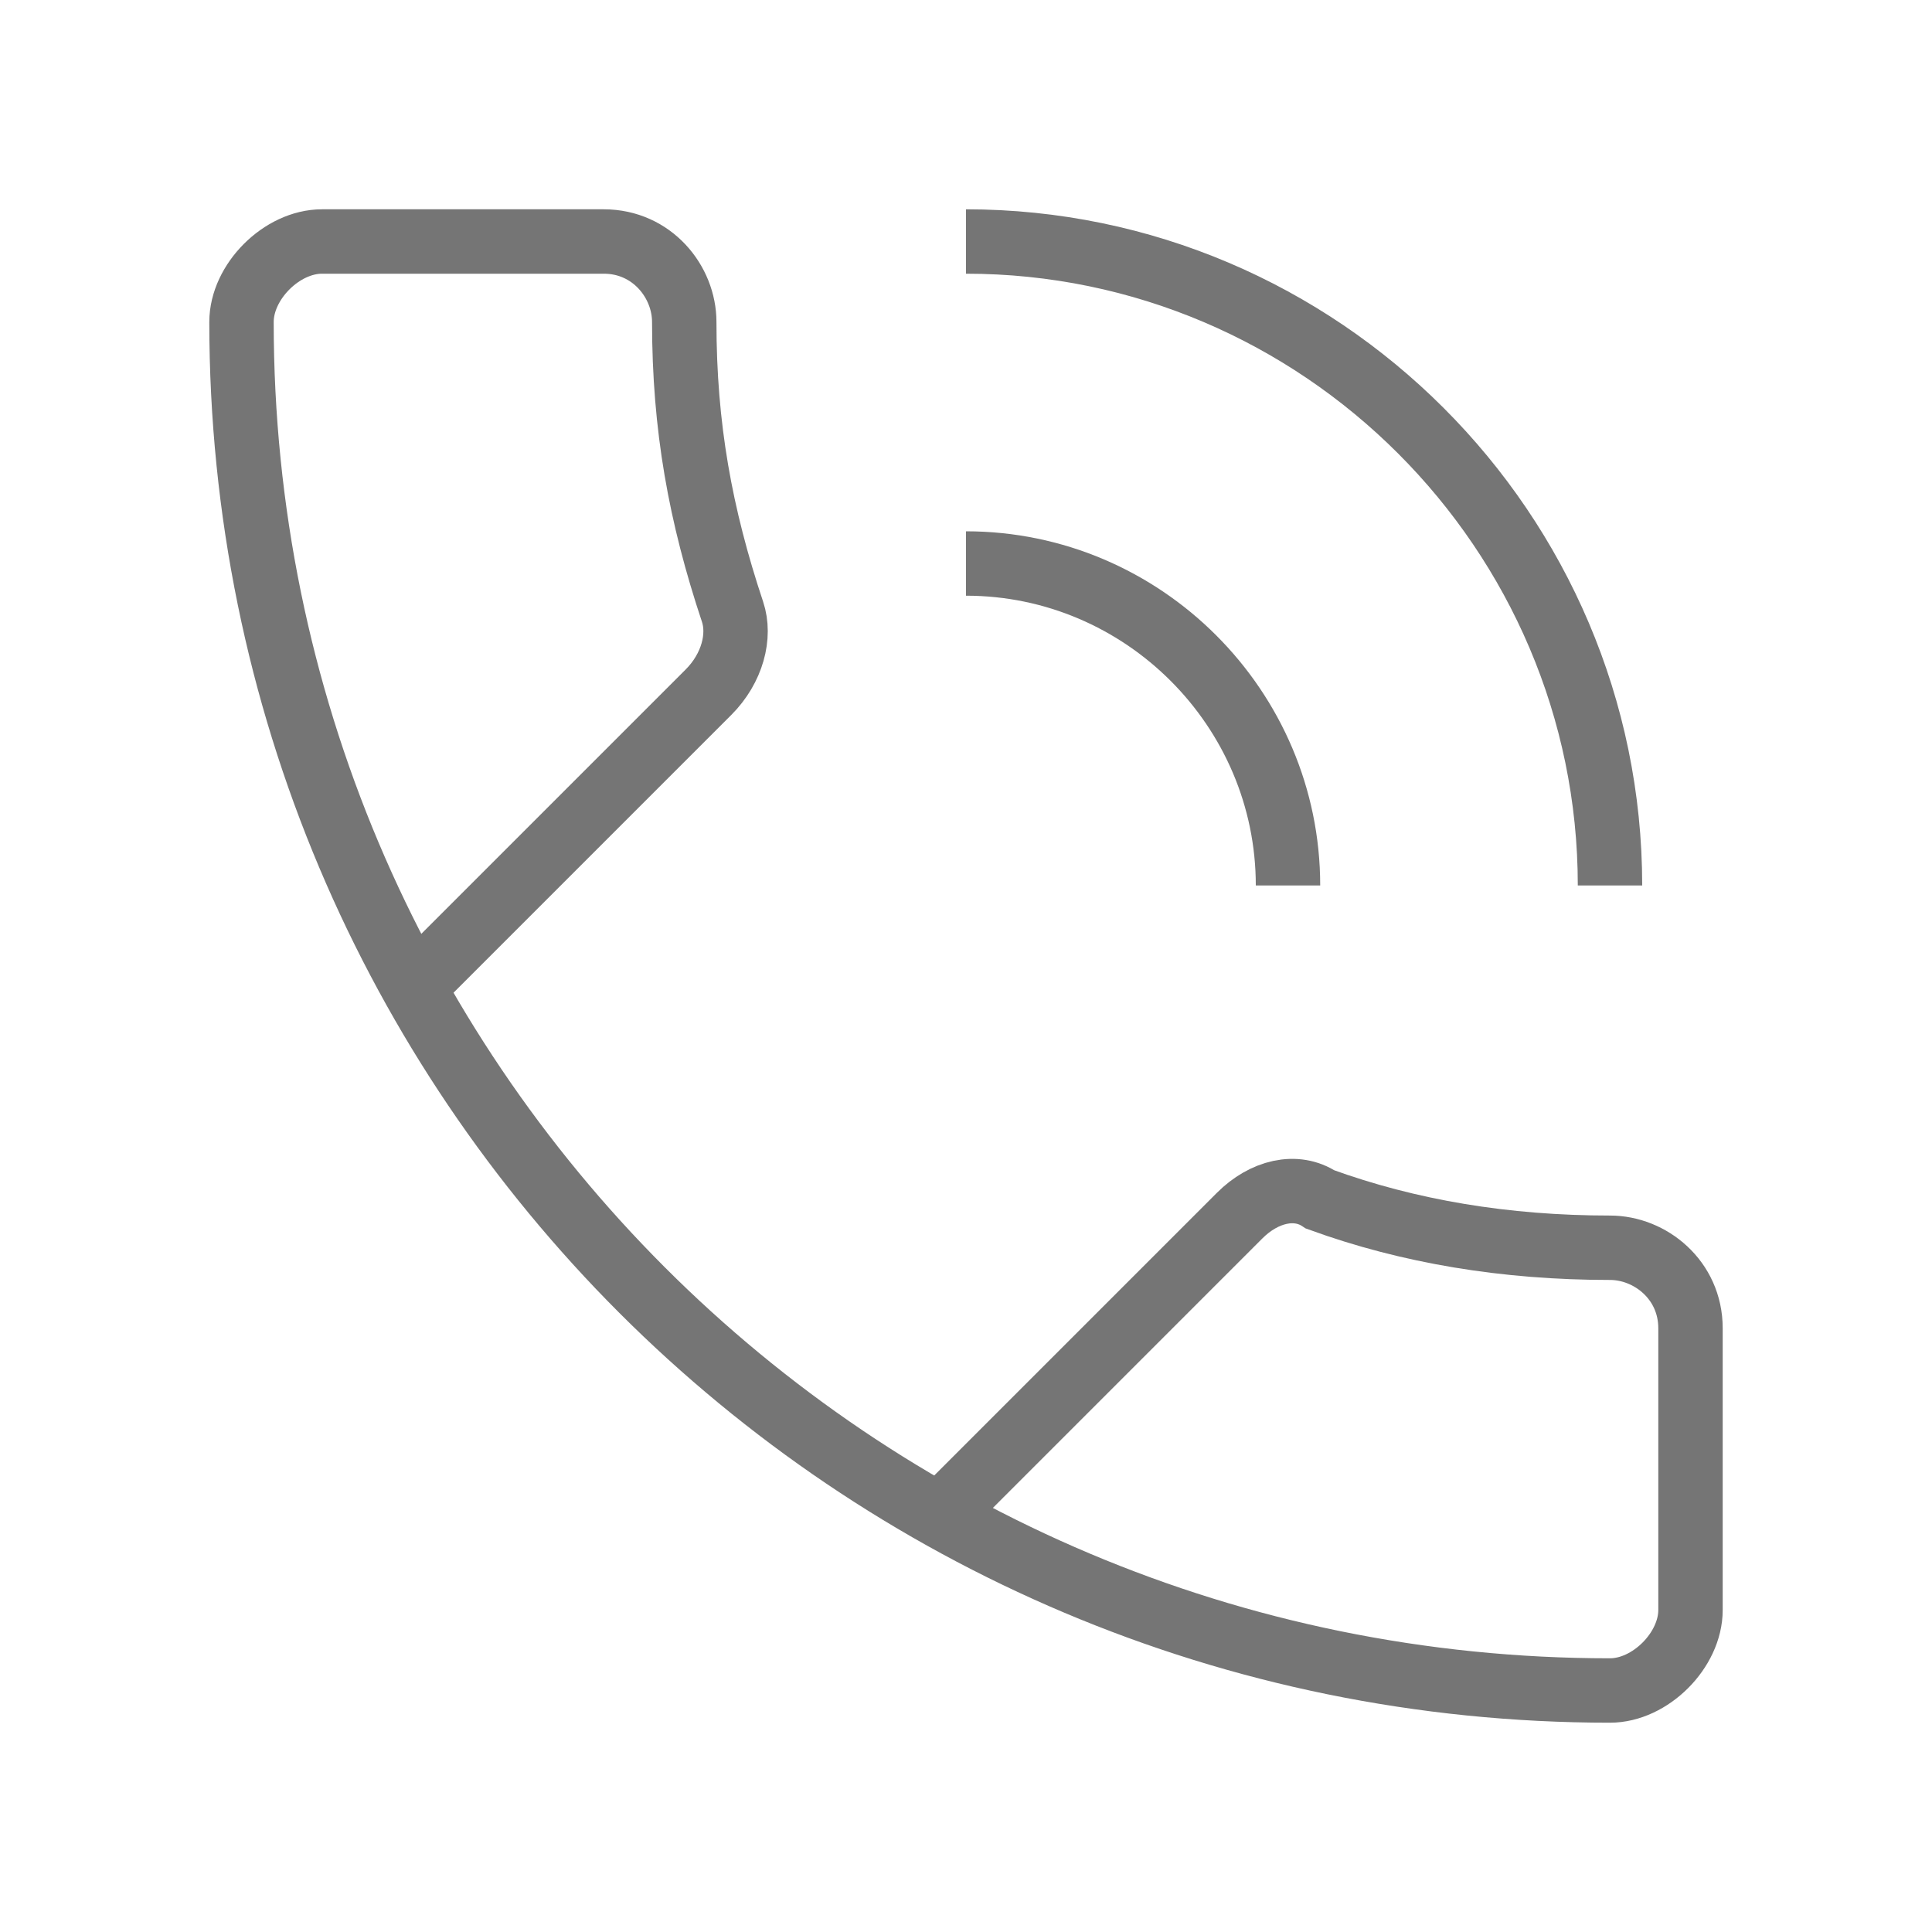
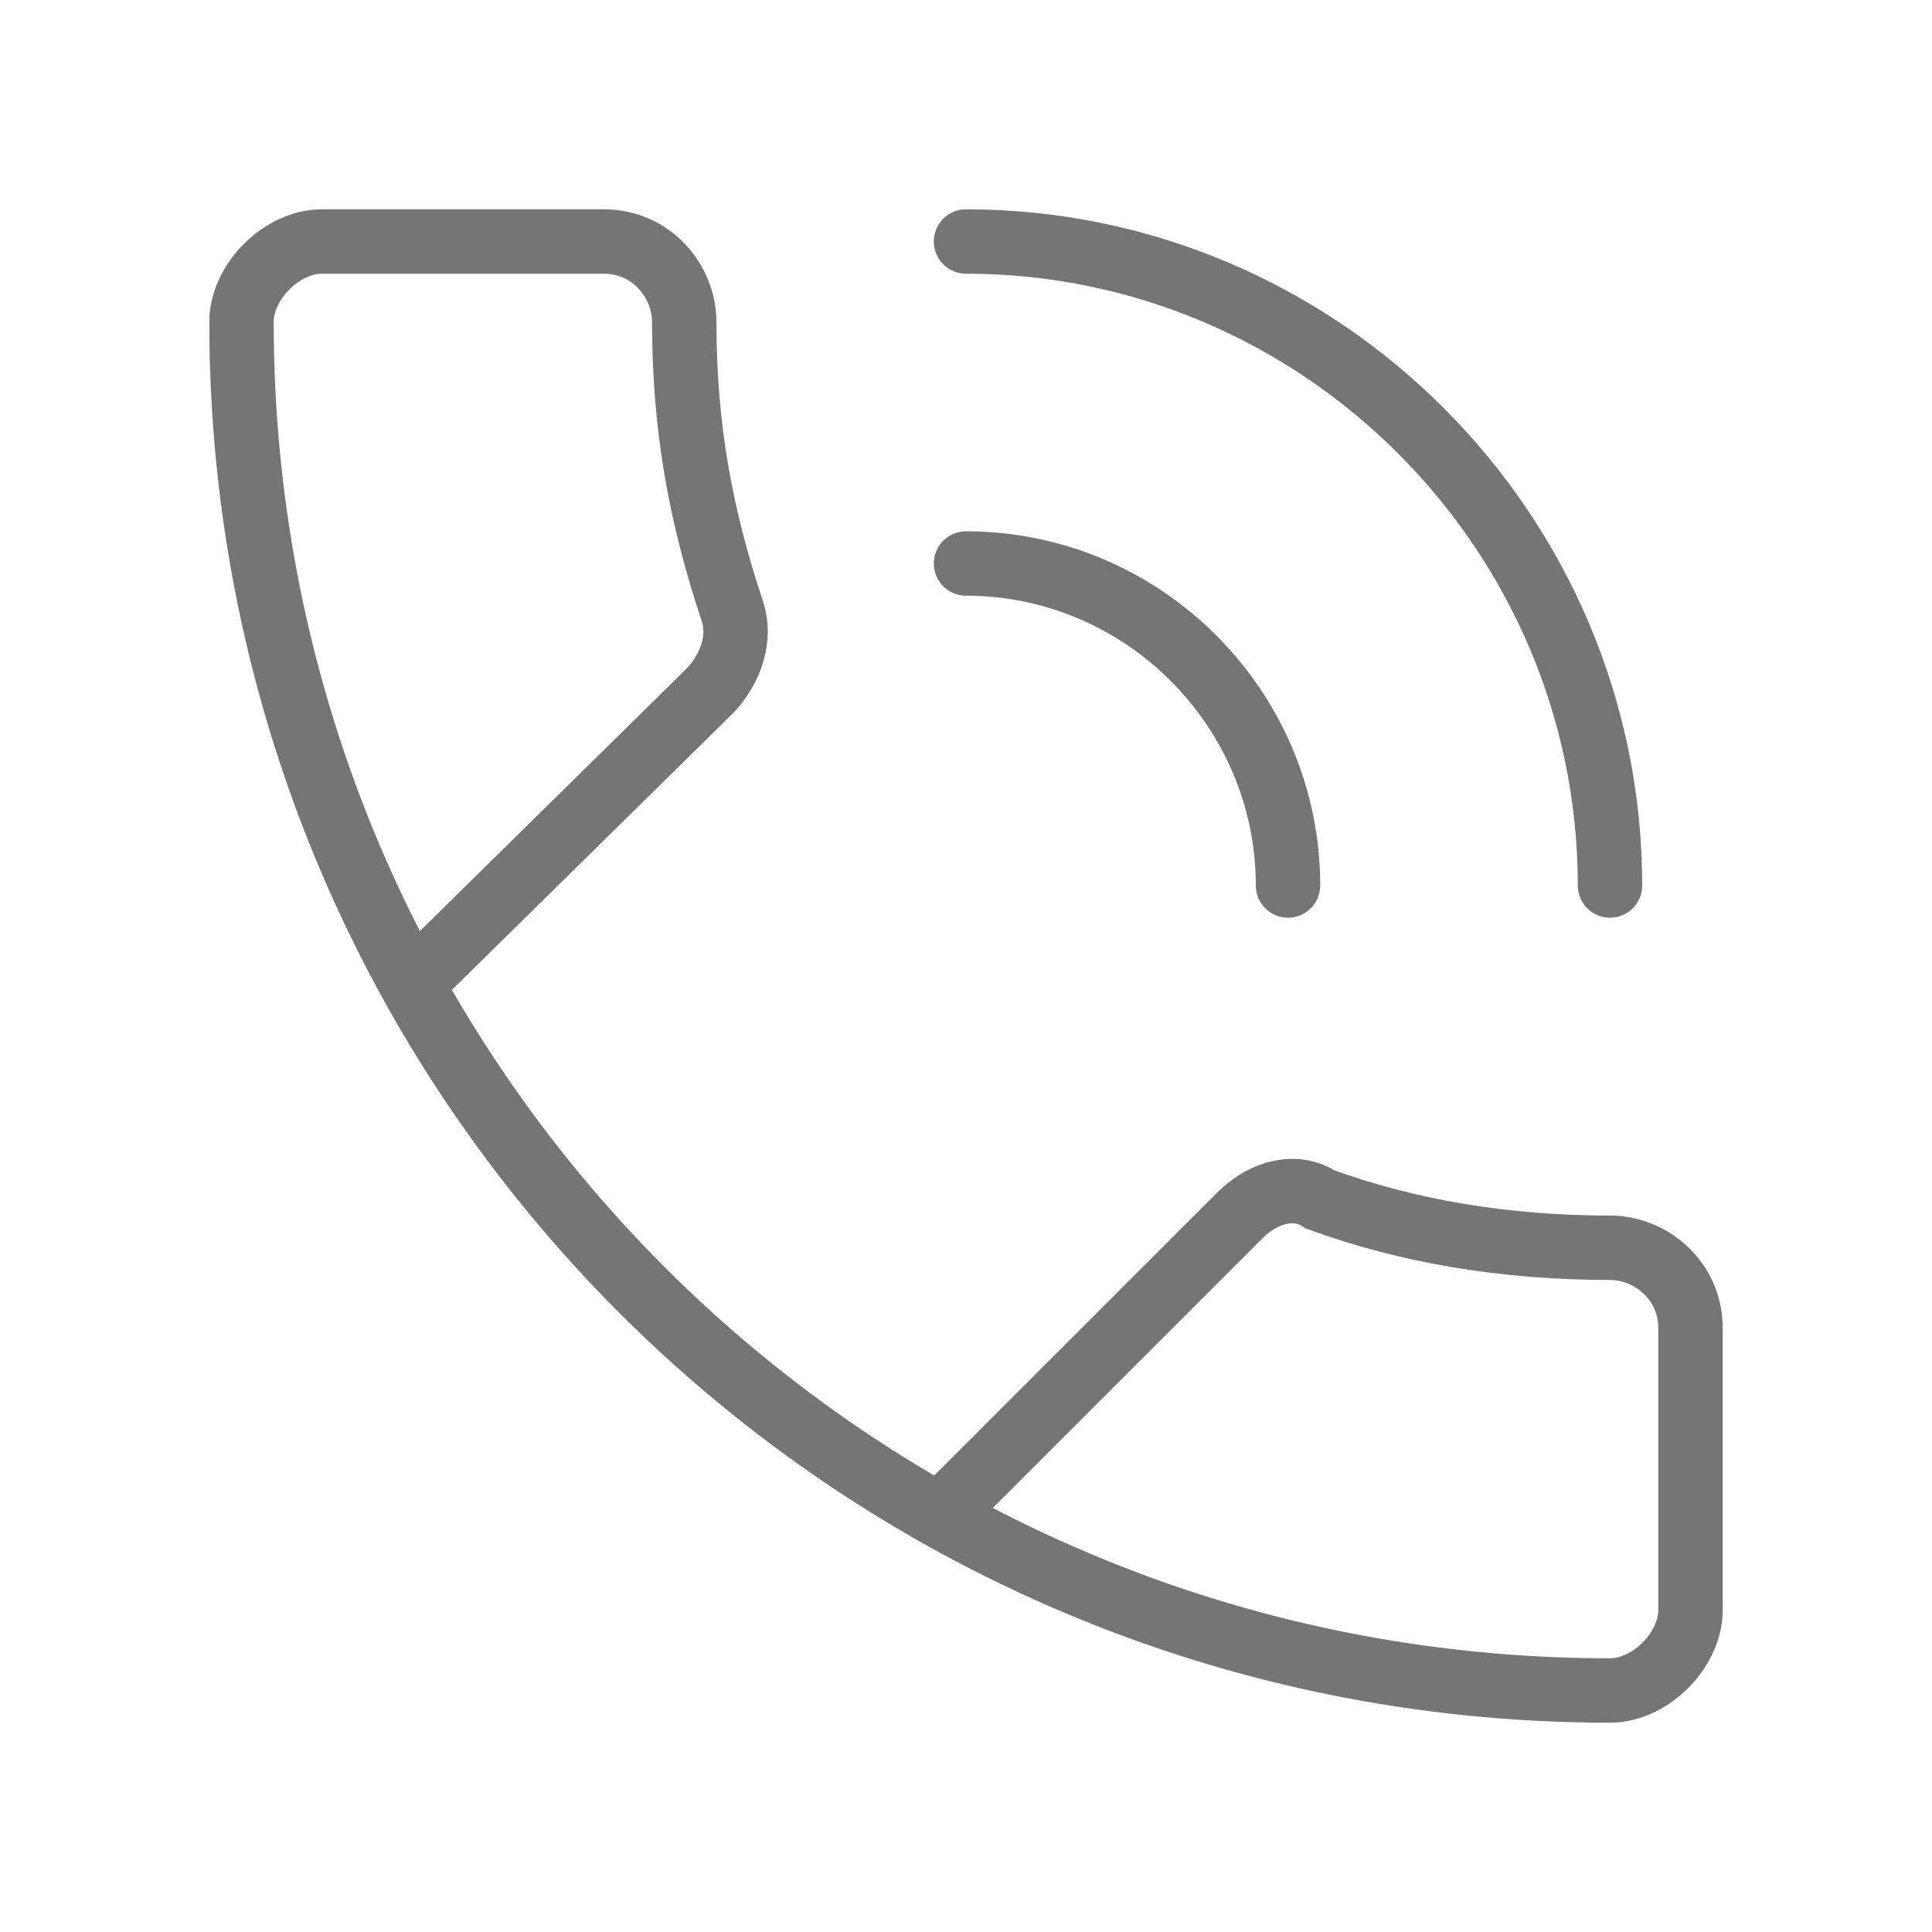
- <svg xmlns="http://www.w3.org/2000/svg" version="1.1" id="Ebene_1" x="0px" y="0px" viewBox="0 0 24 24" style="enable-background:new 0 0 24 24;" xml:space="preserve">
-   <style type="text/css">
- 	.st0{fill:none;stroke:#757575;stroke-width:0.8;stroke-miterlimit:10;}
- </style>
-   <path class="st0" d="M11.7,18.8l3.7-3.7c0.3-0.3,0.7-0.4,1-0.2c1.1,0.4,2.3,0.6,3.6,0.6c0.5,0,1,0.4,1,1V20c0,0.5-0.5,1-1,1  C10.6,21,3,13.4,3,4c0-0.5,0.5-1,1-1h3.5c0.6,0,1,0.5,1,1c0,1.3,0.2,2.4,0.6,3.6c0.1,0.3,0,0.7-0.3,1l-3.7,3.7 M20,11  c0-4.4-3.6-8-8-8 M16,11c0-2.2-1.8-4-4-4" />
+ <svg xmlns="http://www.w3.org/2000/svg" width="100%" height="100%" viewBox="0 0 24 24" version="1.1" xml:space="preserve" fill-rule="evenodd" clip-rule="evenodd" stroke-linecap="round" stroke-miterlimit="10">
+   <path d="M11.7 18.8l3.7-3.7c.3-.3.7-.4 1-.2 1.1.4 2.3.6 3.6.6.5 0 1 .4 1 1V20c0 .5-.5 1-1 1-9.4 0-17-7.6-17-17 0-.5.5-1 1-1h3.5c.6 0 1 .5 1 1 0 1.3.2 2.4.6 3.6.1.3 0 .7-.3 1l-3.685 3.627M20 11c0-4.4-3.6-8-8-8m4 8c0-2.2-1.8-4-4-4" fill="none" stroke="#757575" stroke-width=".8" />
</svg>
